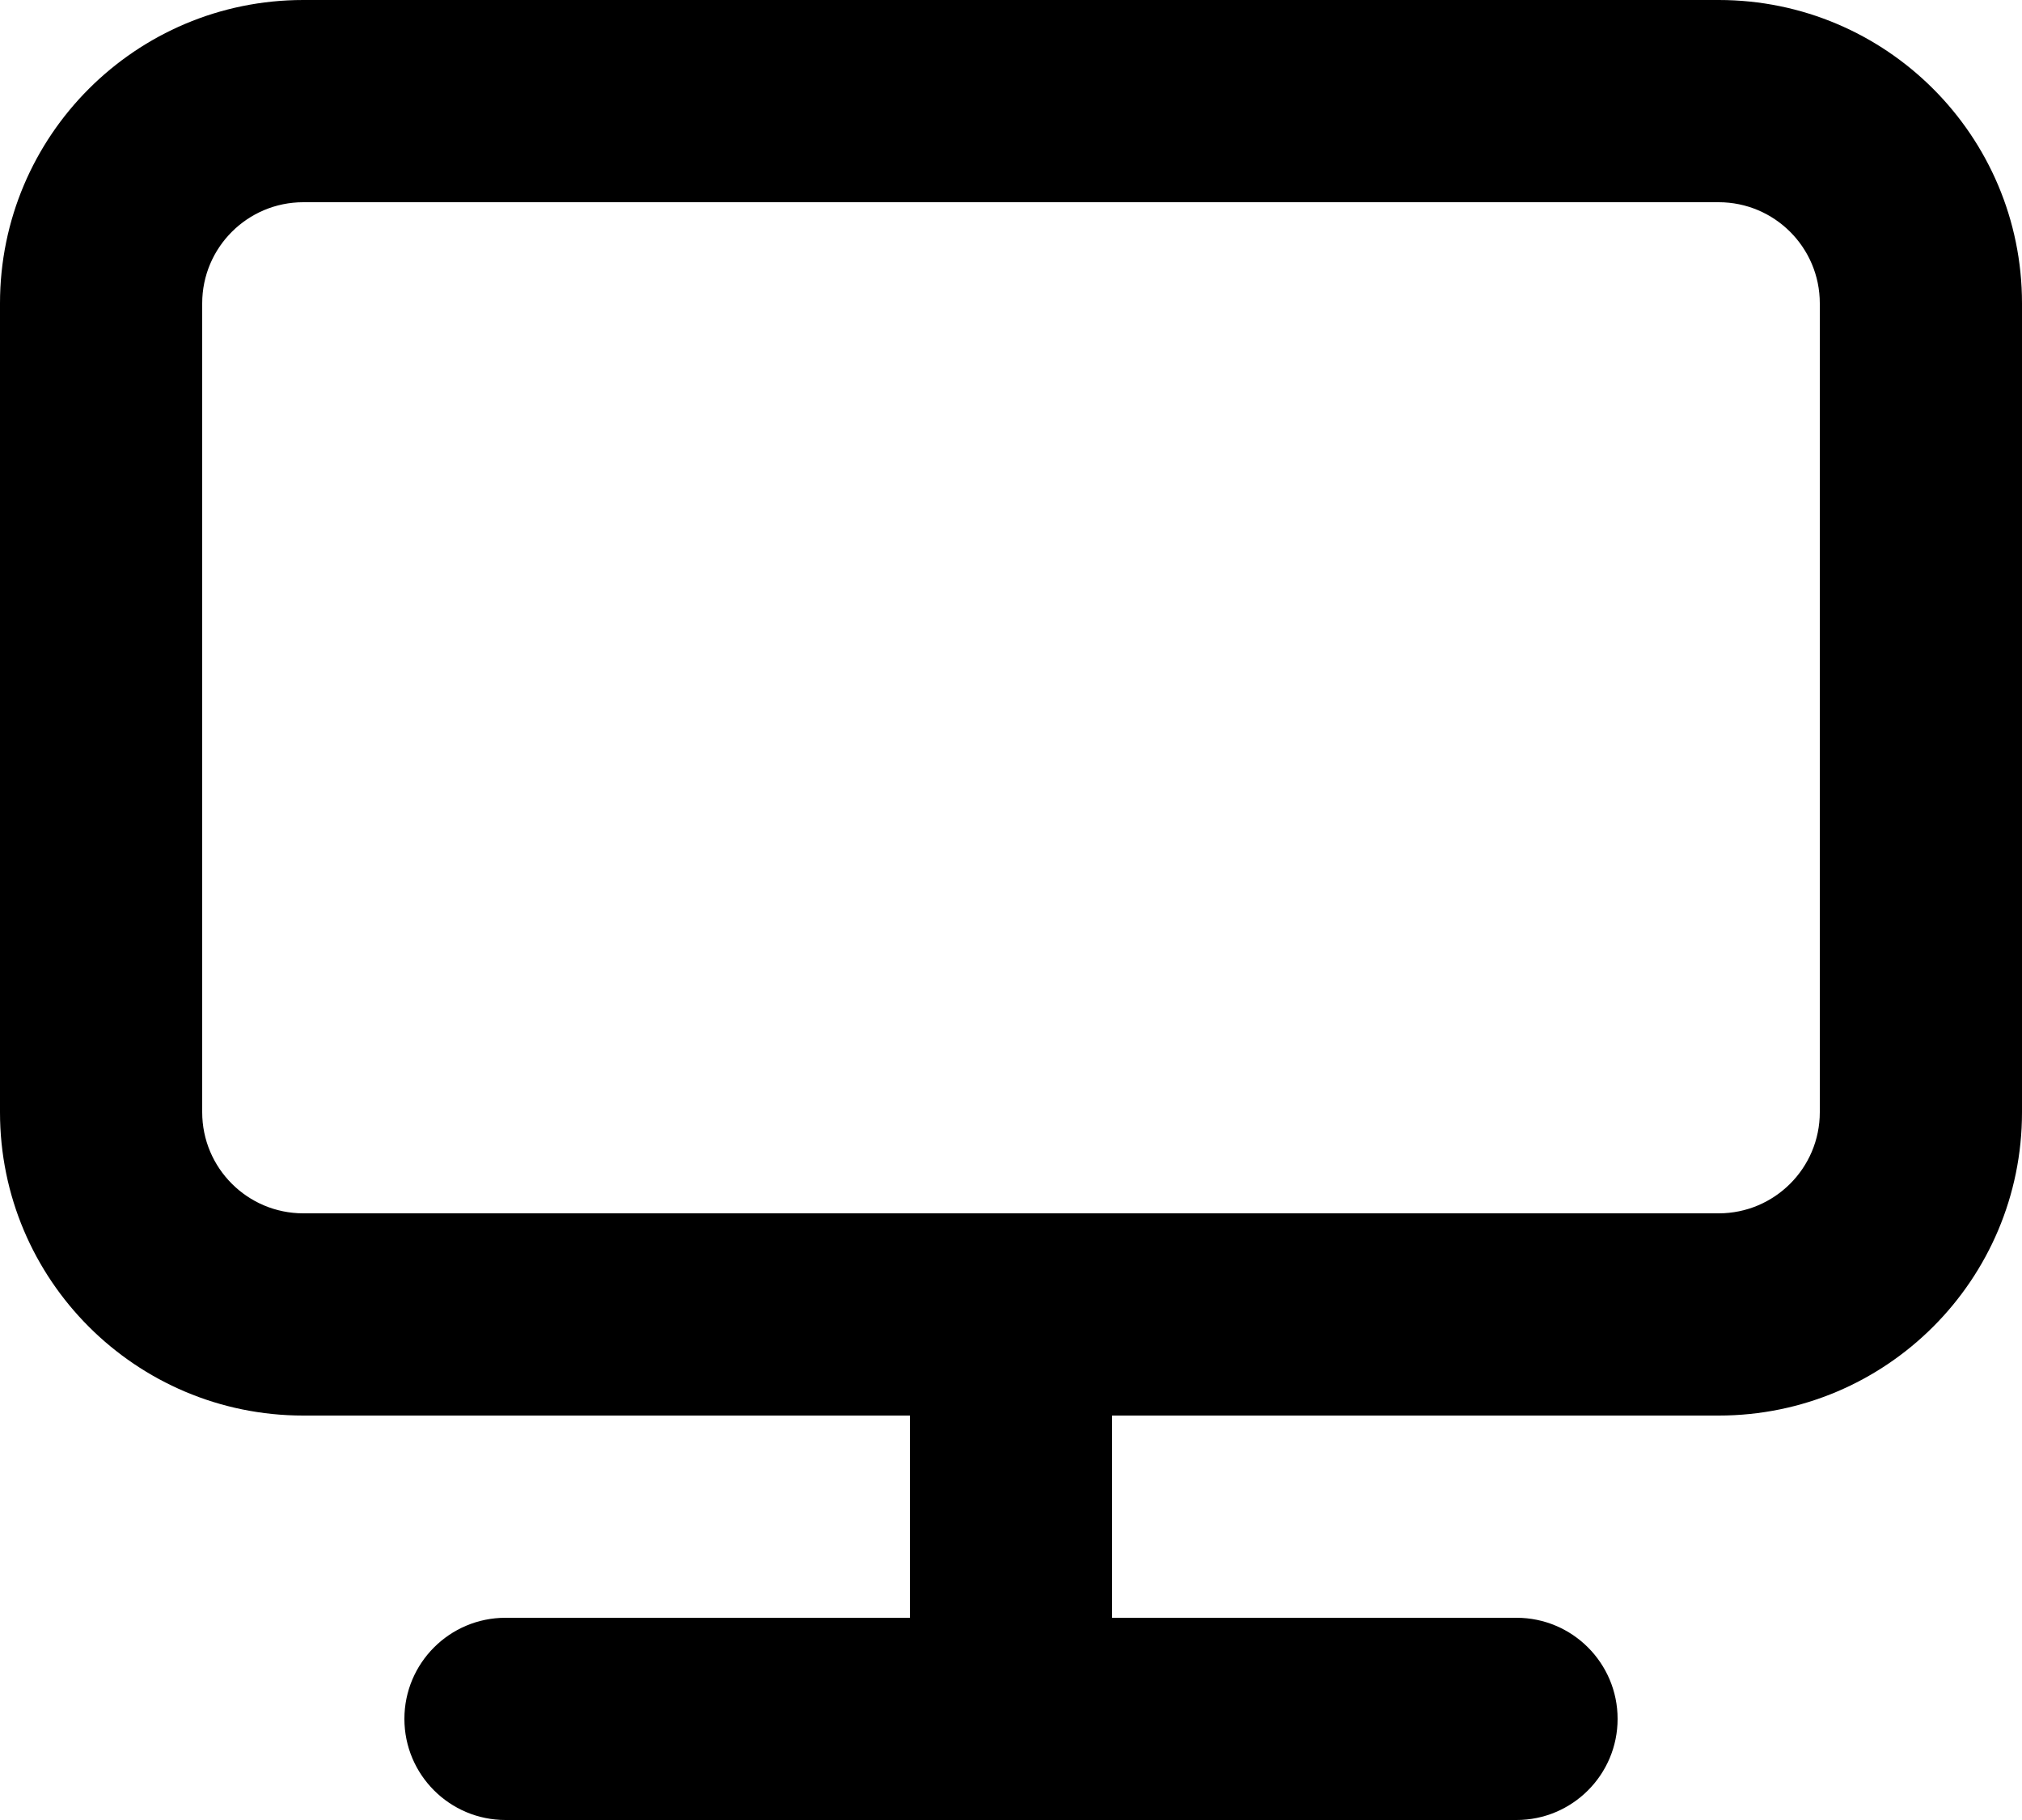
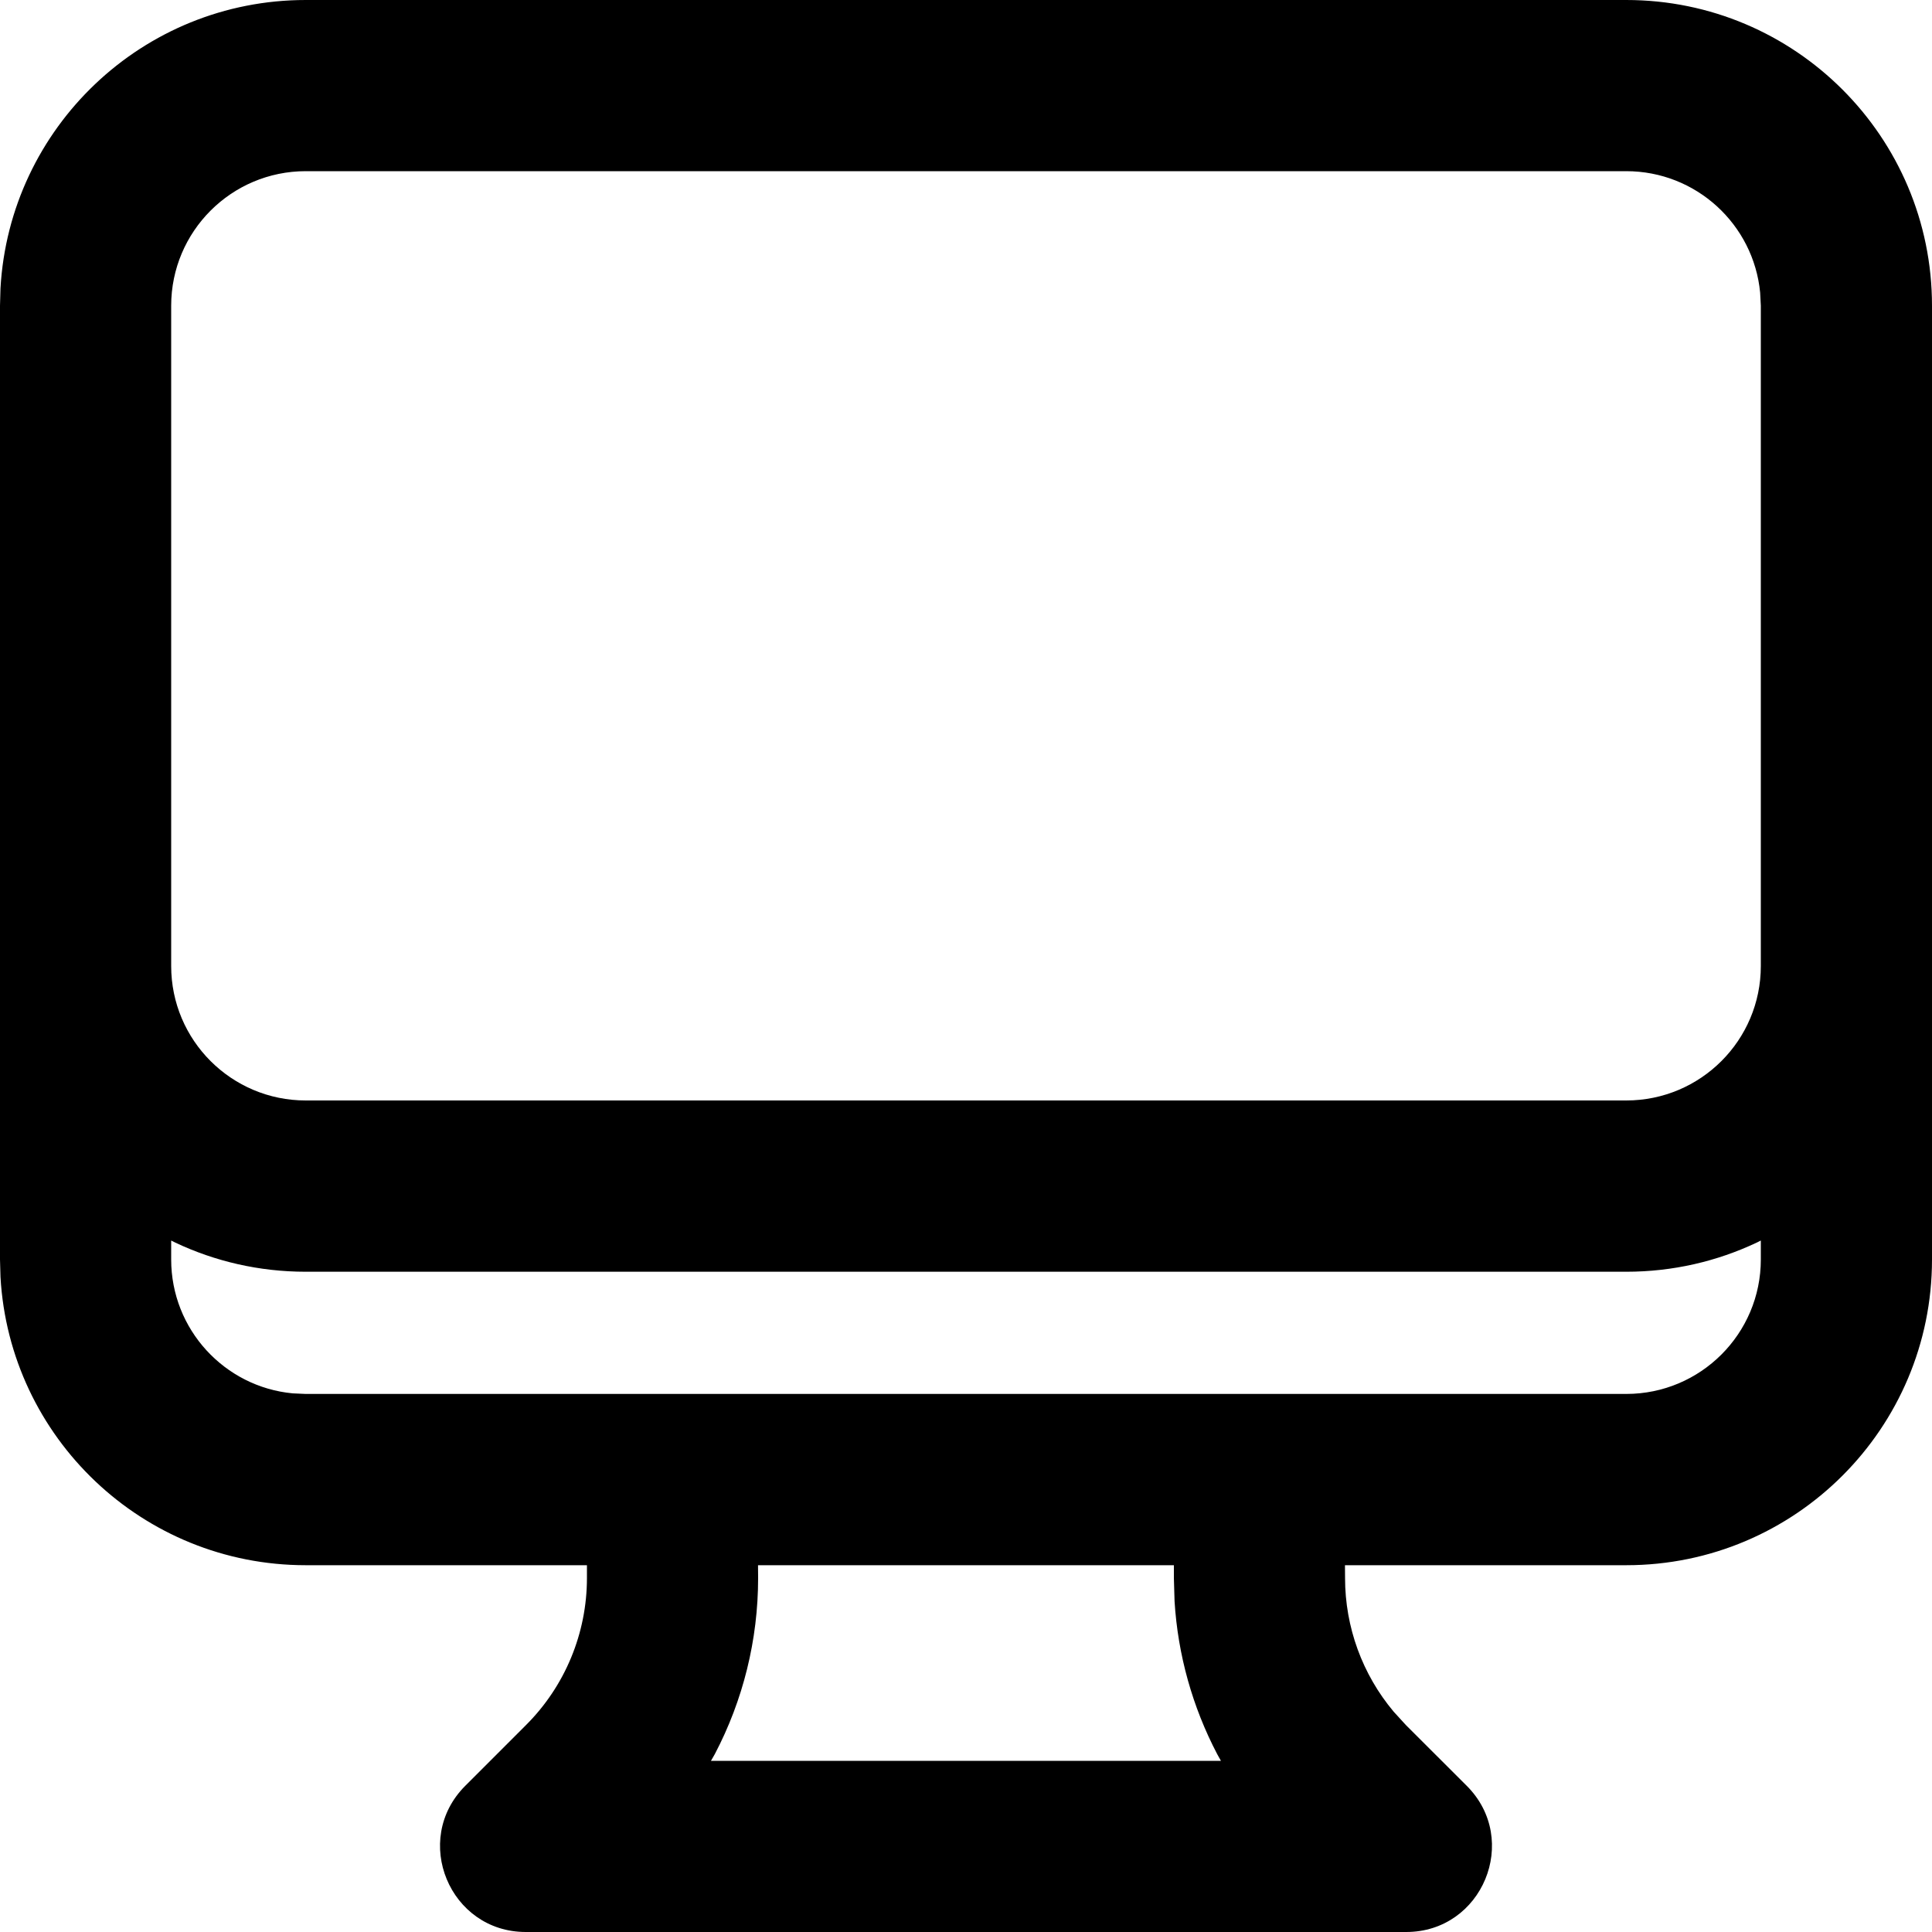
- <svg xmlns="http://www.w3.org/2000/svg" width="20px" height="18px" viewBox="0 0 20 18" version="1.1">
-   <g id="Page-1" stroke="none" stroke-width="1" fill="none" fill-rule="evenodd">
-     <g id="computer" fill="#000000" fill-rule="nonzero">
-       <path d="M17,0 L3,0 C1.343,0 -4.4408921e-16,1.343 -4.4408921e-16,3 L-4.4408921e-16,11 C-4.4408921e-16,12.657 1.343,14 3,14 L9,14 L9,16 L5,16 C4.448,16 4,16.448 4,17 C4,17.552 4.448,18 5,18 L15,18 C15.552,18 16,17.552 16,17 C16,16.448 15.552,16 15,16 L11,16 L11,14 L17,14 C18.657,14 20,12.657 20,11 L20,3 C20,1.343 18.657,0 17,0 Z M18,11 C18,11.552 17.552,12 17,12 L3,12 C2.448,12 2,11.552 2,11 L2,3 C2,2.448 2.448,2 3,2 L17,2 C17.552,2 18,2.448 18,3 L18,11 Z" id="Shape" />
-     </g>
+ <svg xmlns="http://www.w3.org/2000/svg" width="20px" height="20px" viewBox="0 0 20 20" version="1.1">
+   <g id="Artboard-Copy-5" stroke="none" stroke-width="1" fill="none" fill-rule="evenodd">
+     <path d="M16.835,0 C18.583,0 20,1.417 20,3.165 L20,13.038 C20,14.786 18.583,16.203 16.835,16.203 L13.923,16.203 L13.924,16.336 C13.924,16.844 14.103,17.333 14.427,17.719 L14.555,17.859 L15.184,18.487 C15.742,19.046 15.346,20 14.557,20 L5.443,20 C4.654,20 4.258,19.046 4.816,18.487 L5.445,17.858 C5.849,17.455 6.076,16.907 6.076,16.336 L6.076,16.203 L3.165,16.203 C1.477,16.203 0.098,14.882 0.005,13.218 L0,13.038 L0,3.165 L0.005,2.985 C0.098,1.321 1.477,0 3.165,0 L16.835,0 Z M12.152,16.203 L7.847,16.203 L7.848,16.336 C7.848,16.977 7.692,17.601 7.4,18.158 L7.36,18.228 L12.639,18.228 L12.6,18.158 C12.345,17.671 12.193,17.132 12.159,16.576 L12.152,16.336 L12.152,16.203 Z M18.228,12.842 L18.184,12.864 C17.775,13.057 17.318,13.165 16.835,13.165 L3.165,13.165 C2.682,13.165 2.225,13.057 1.816,12.864 L1.772,12.842 L1.772,13.038 C1.772,13.762 2.324,14.357 3.03,14.424 L3.165,14.43 L16.835,14.43 C17.604,14.43 18.228,13.807 18.228,13.038 L18.228,12.842 Z M16.835,1.772 L3.165,1.772 C2.396,1.772 1.772,2.396 1.772,3.165 L1.772,10 C1.772,10.769 2.396,11.392 3.165,11.392 L16.835,11.392 C17.604,11.392 18.228,10.769 18.228,10 L18.228,3.165 L18.221,3.03 C18.154,2.324 17.559,1.772 16.835,1.772 Z" id="Shape" fill="#000000" fill-rule="nonzero" />
  </g>
</svg>
